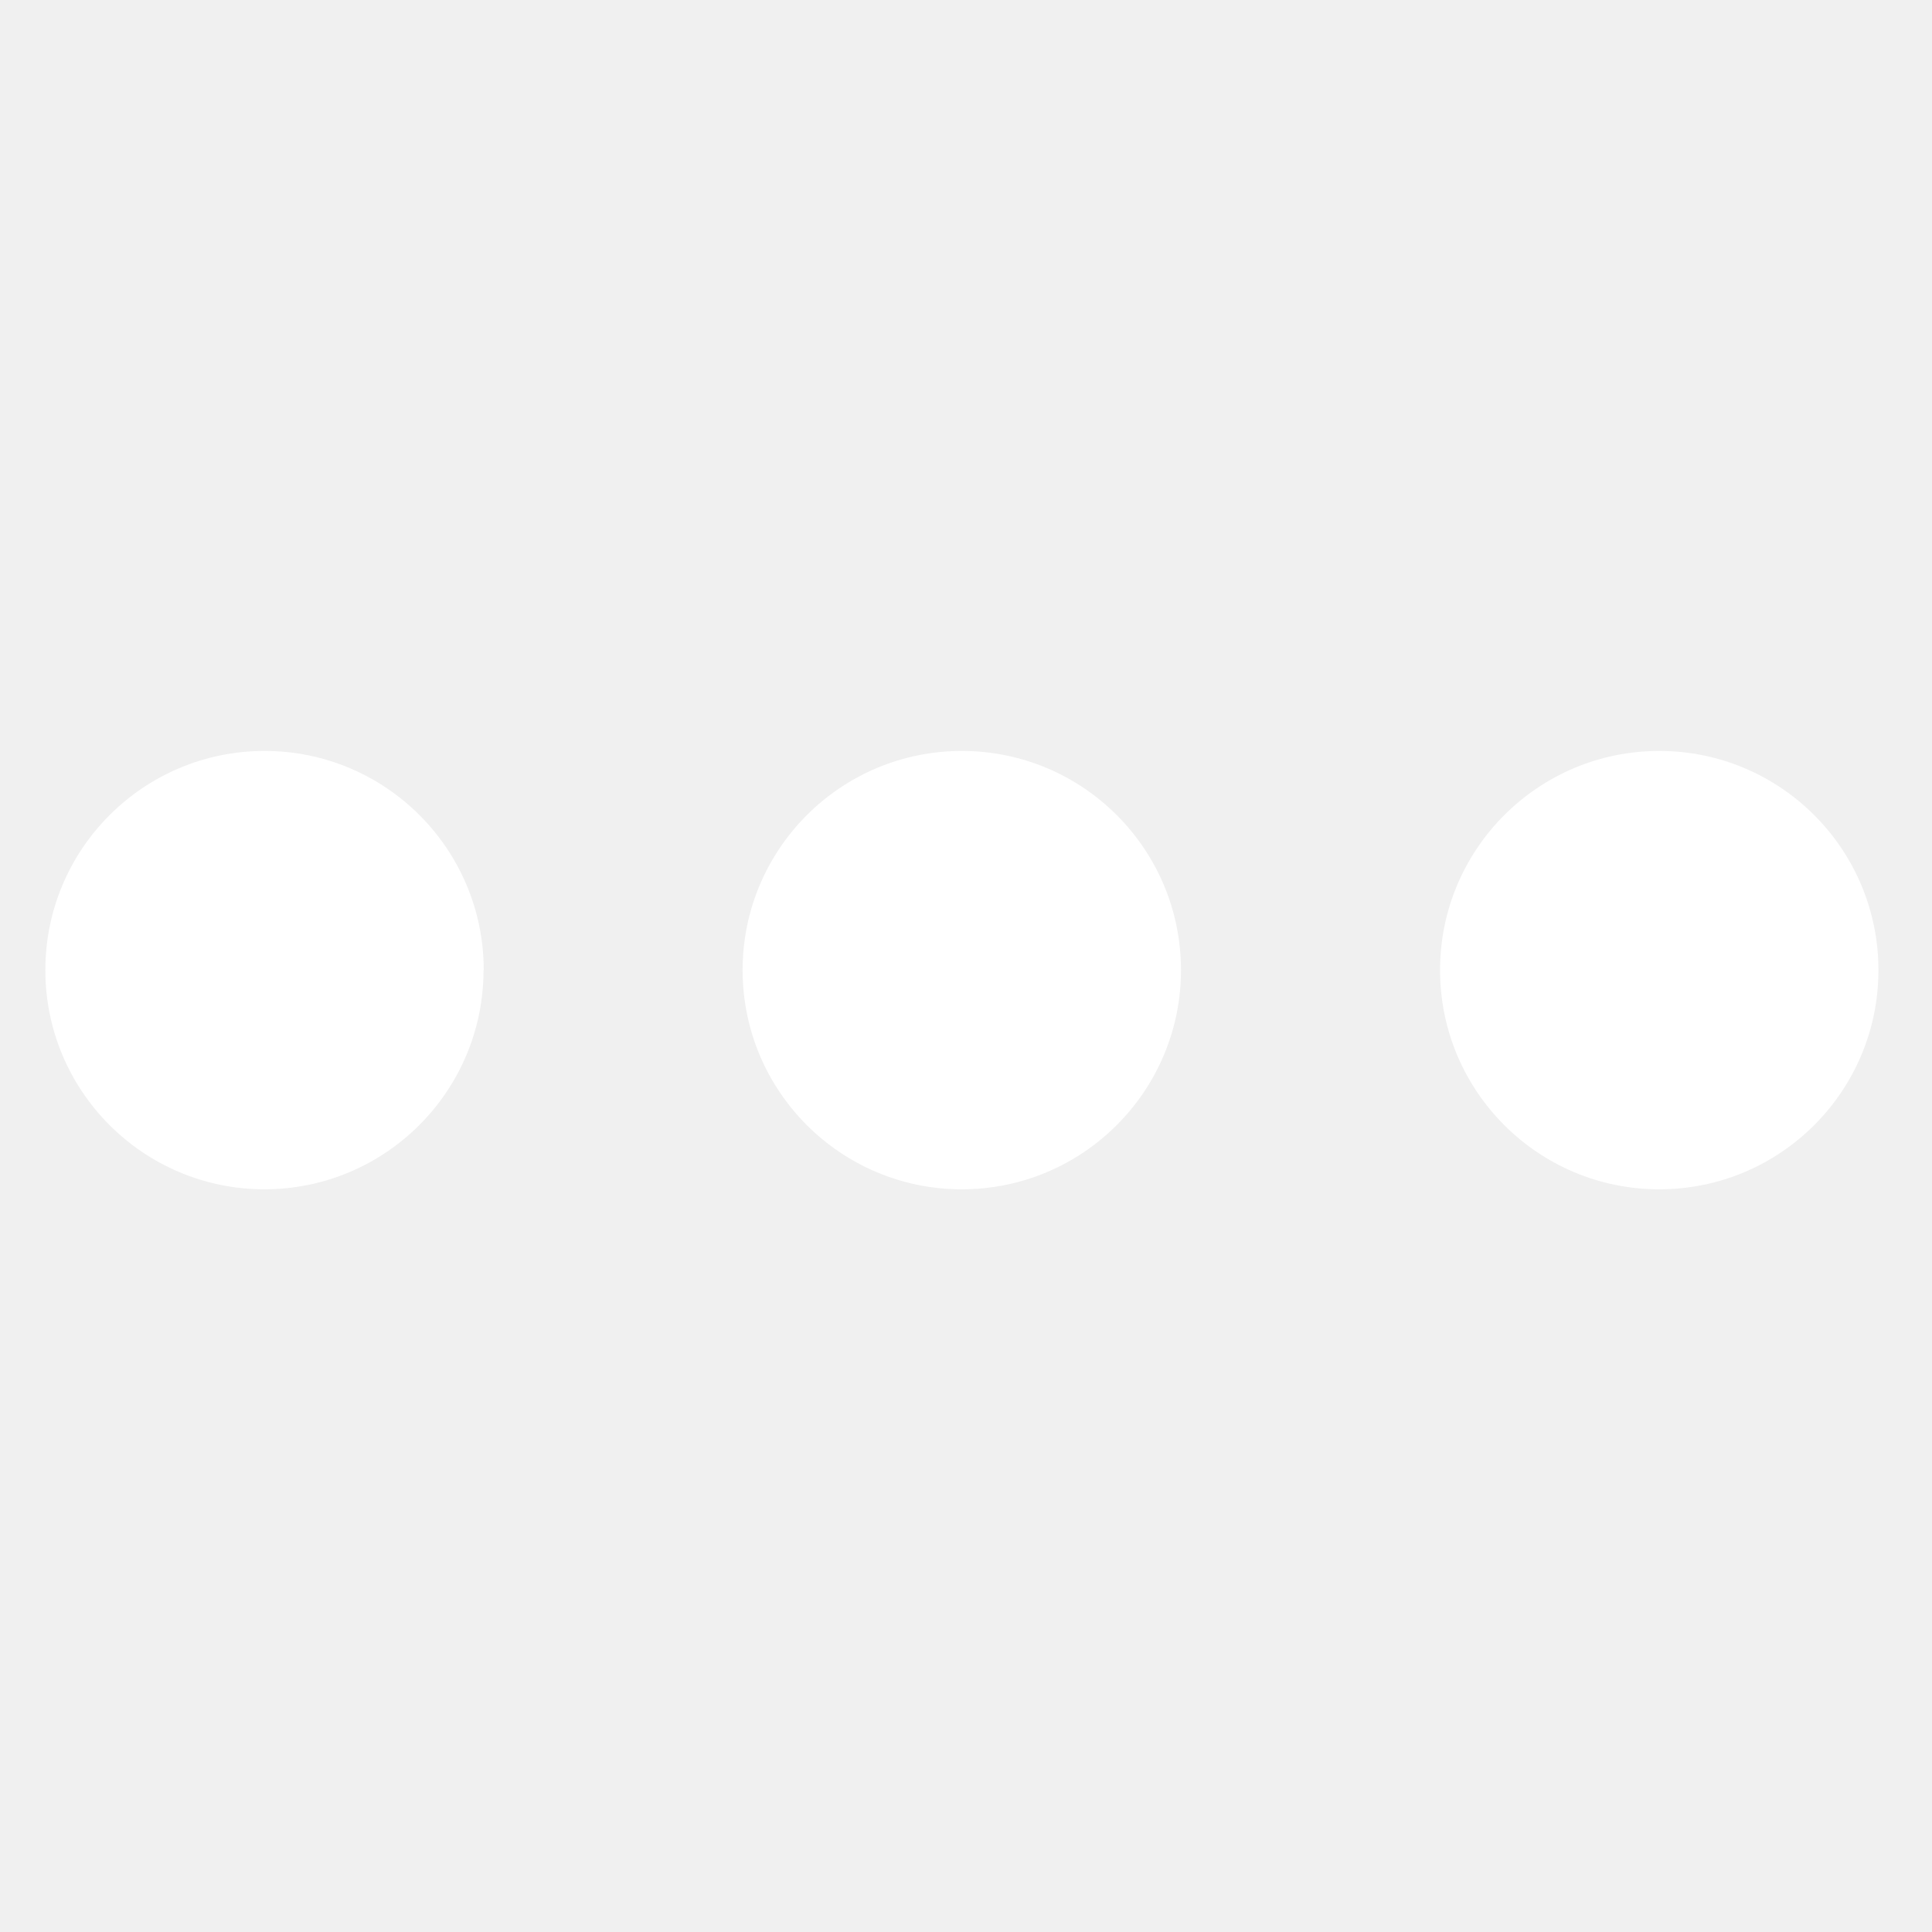
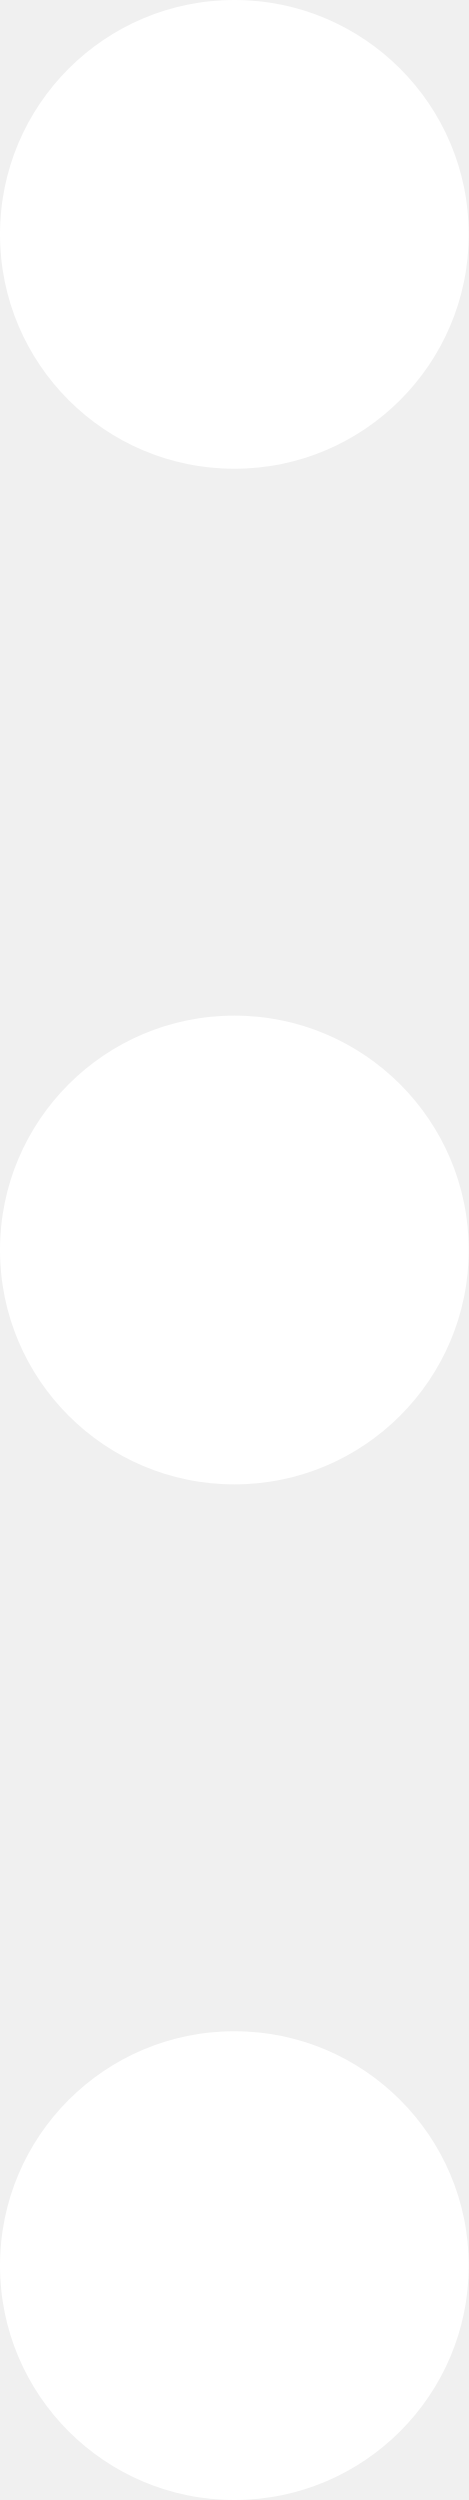
- <svg xmlns="http://www.w3.org/2000/svg" width="20" height="20">
-   <g>
-     <rect fill="none" id="canvas_background" height="22" width="22" y="-1" x="-1" />
-   </g>
-   <g>
-     <path transform="rotate(90 9.95787 10.0426)" d="m9.959,7.775a2.269,2.269 0 1 0 2.268,2.269a2.27,2.27 0 0 0 -2.268,-2.269zm0,-2.682a2.269,2.269 0 1 0 -2.27,-2.269a2.269,2.269 0 0 0 2.27,2.269zm0,9.9a2.269,2.269 0 1 0 2.268,2.269a2.27,2.27 0 0 0 -2.268,-2.267l0,-0.002z" fill="#ffffff" id="prefix__dots-three-vertical-2" />
-   </g>
+ <svg xmlns="http://www.w3.org/2000/svg" id="Union_1" data-name="Union 1" width="3" height="16" viewBox="0 0 3 16">
+   <circle id="Ellipse_3" data-name="Ellipse 3" cx="1.5" cy="1.5" r="1.5" fill="#fff" />
+   <circle id="Ellipse_4" data-name="Ellipse 4" cx="1.5" cy="1.5" r="1.5" transform="translate(0 6.5)" fill="#fff" />
+   <circle id="Ellipse_5" data-name="Ellipse 5" cx="1.5" cy="1.5" r="1.5" transform="translate(0 13)" fill="#fff" />
</svg>
